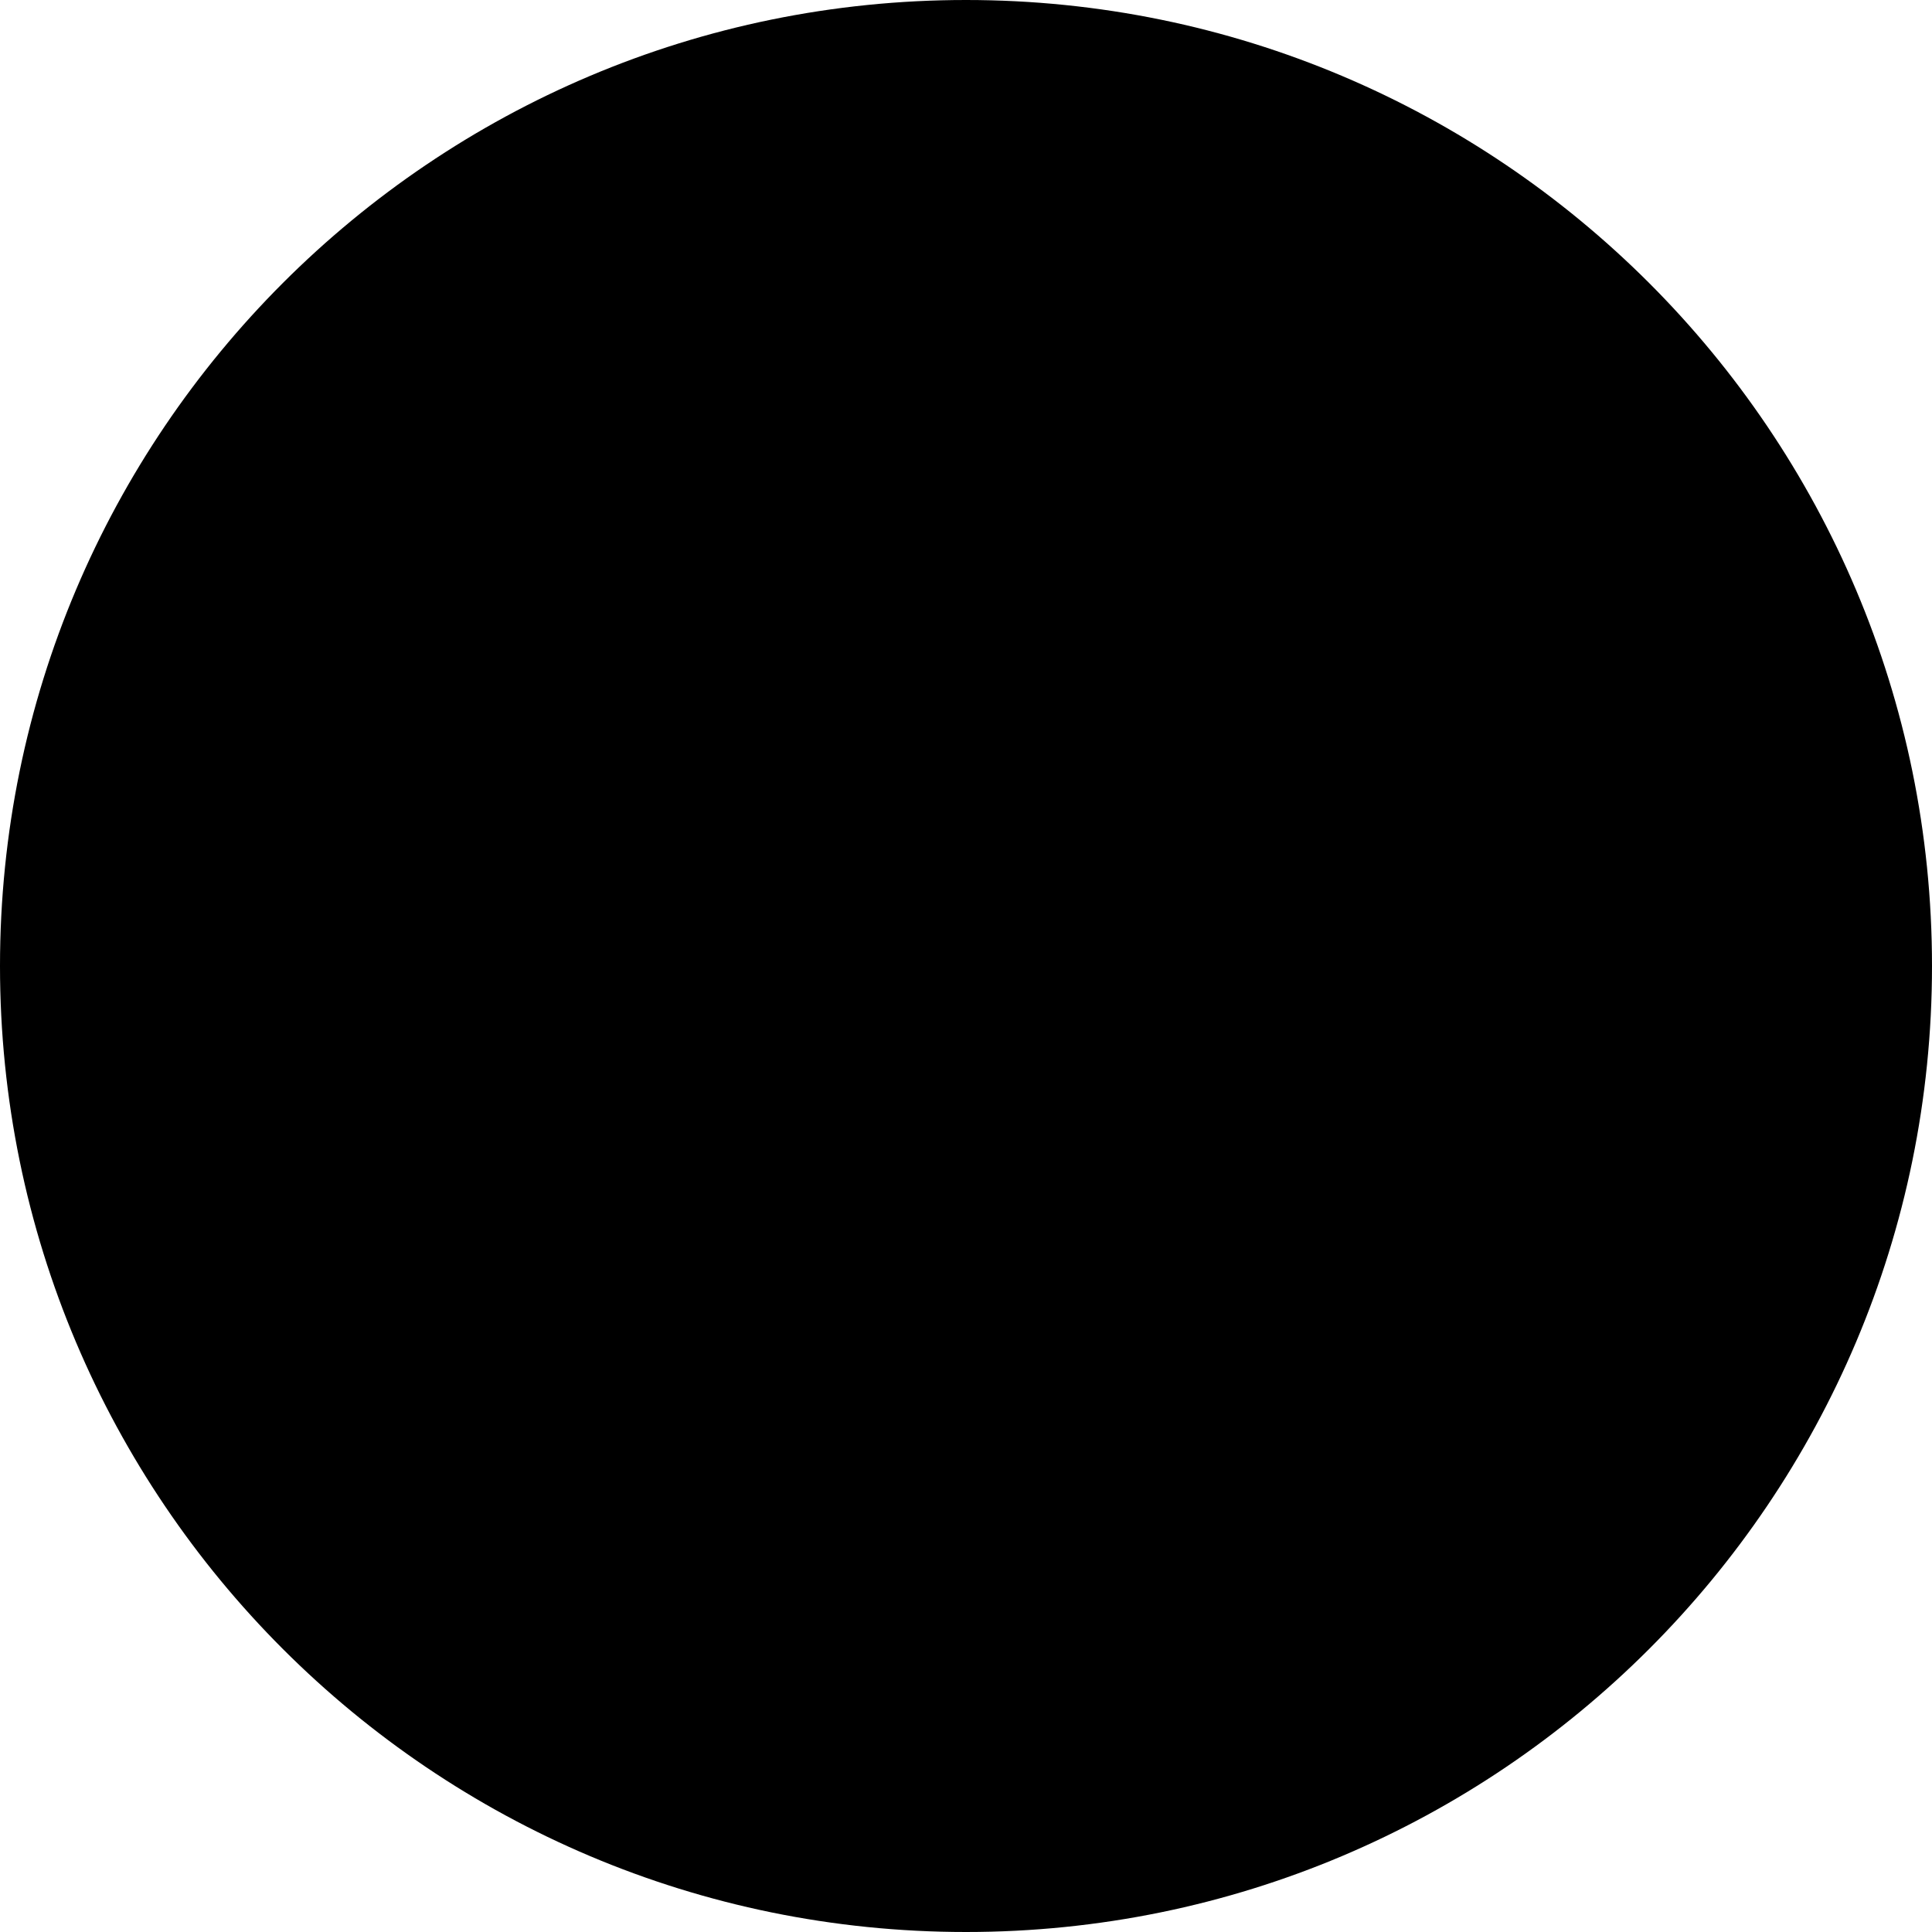
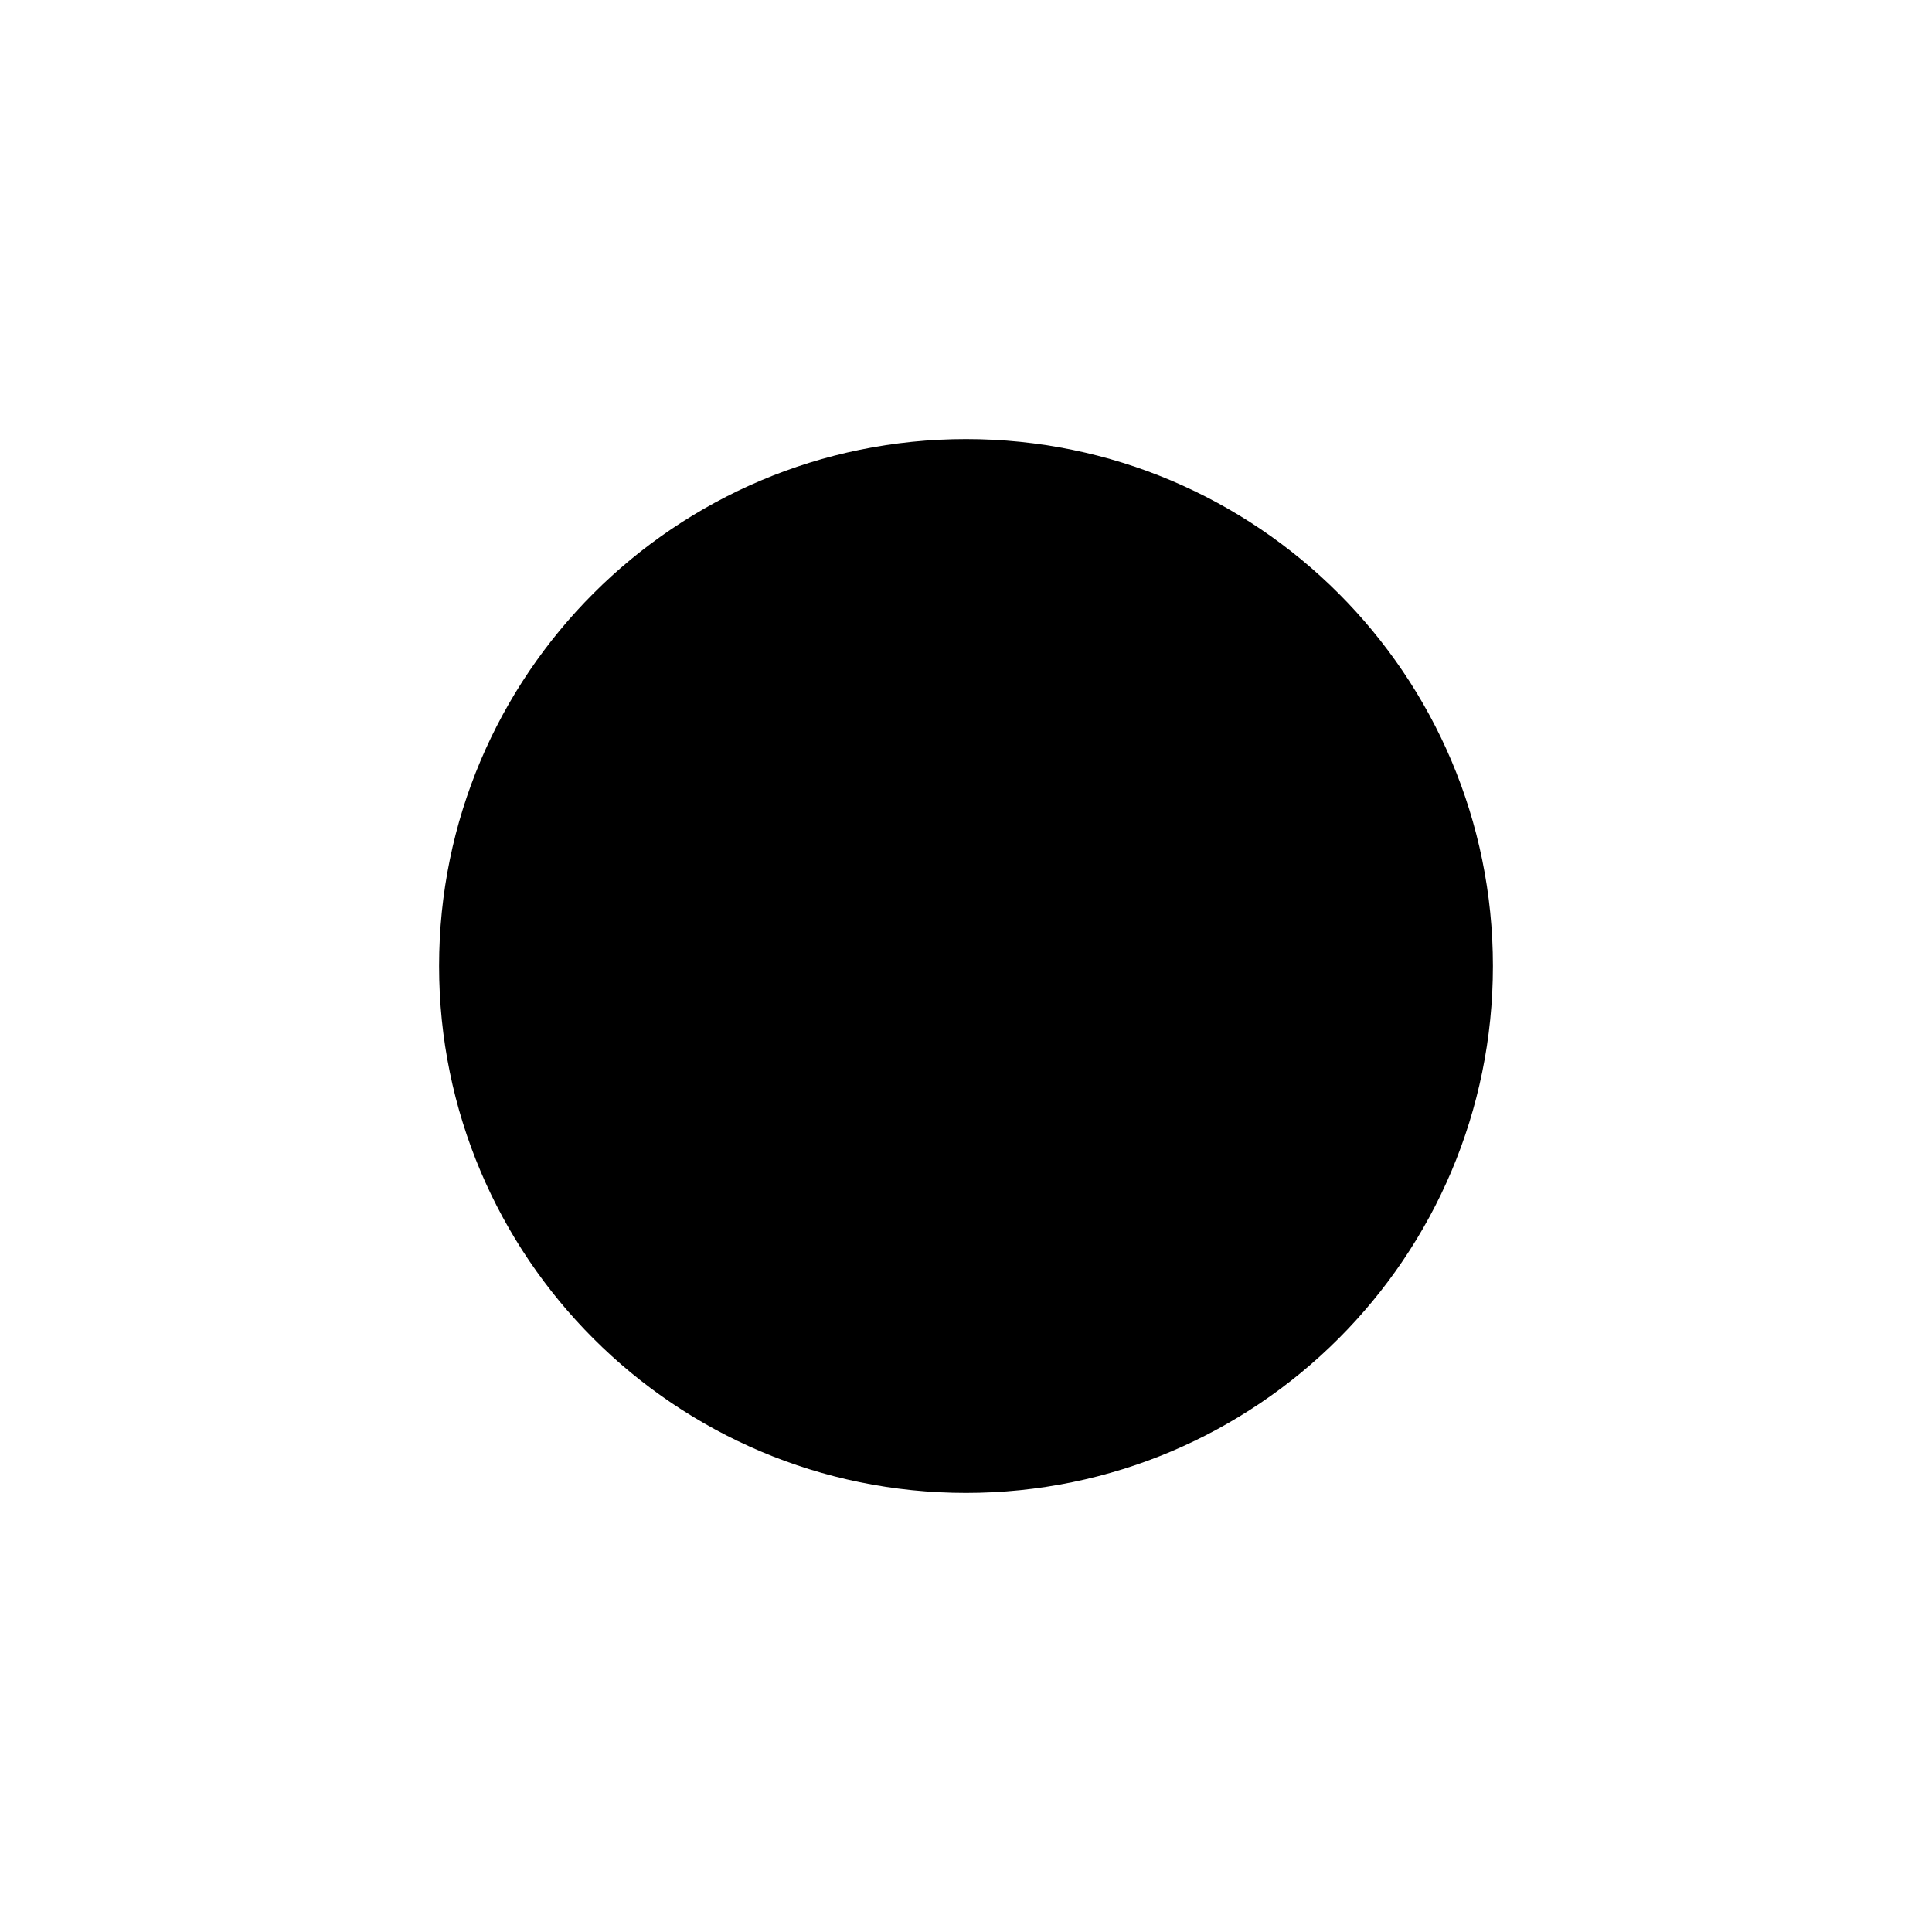
- <svg xmlns="http://www.w3.org/2000/svg" viewBox="0 0 12 12" version="1.1">
-   <g transform="translate(-616, -350)">
-     <g transform="translate(611, 345)">
-       <g>
-         <circle cx="11" cy="11" r="6" />
-       </g>
-     </g>
-   </g>
+ <svg xmlns="http://www.w3.org/2000/svg" viewBox="0 0 22 22" version="1.1">
+   <rect x="0" y="0" width="22" height="22" fill-opacity="0" />
+   <circle fill="#{$primary-color}" cx="11" cy="11" r="6" />
</svg>
